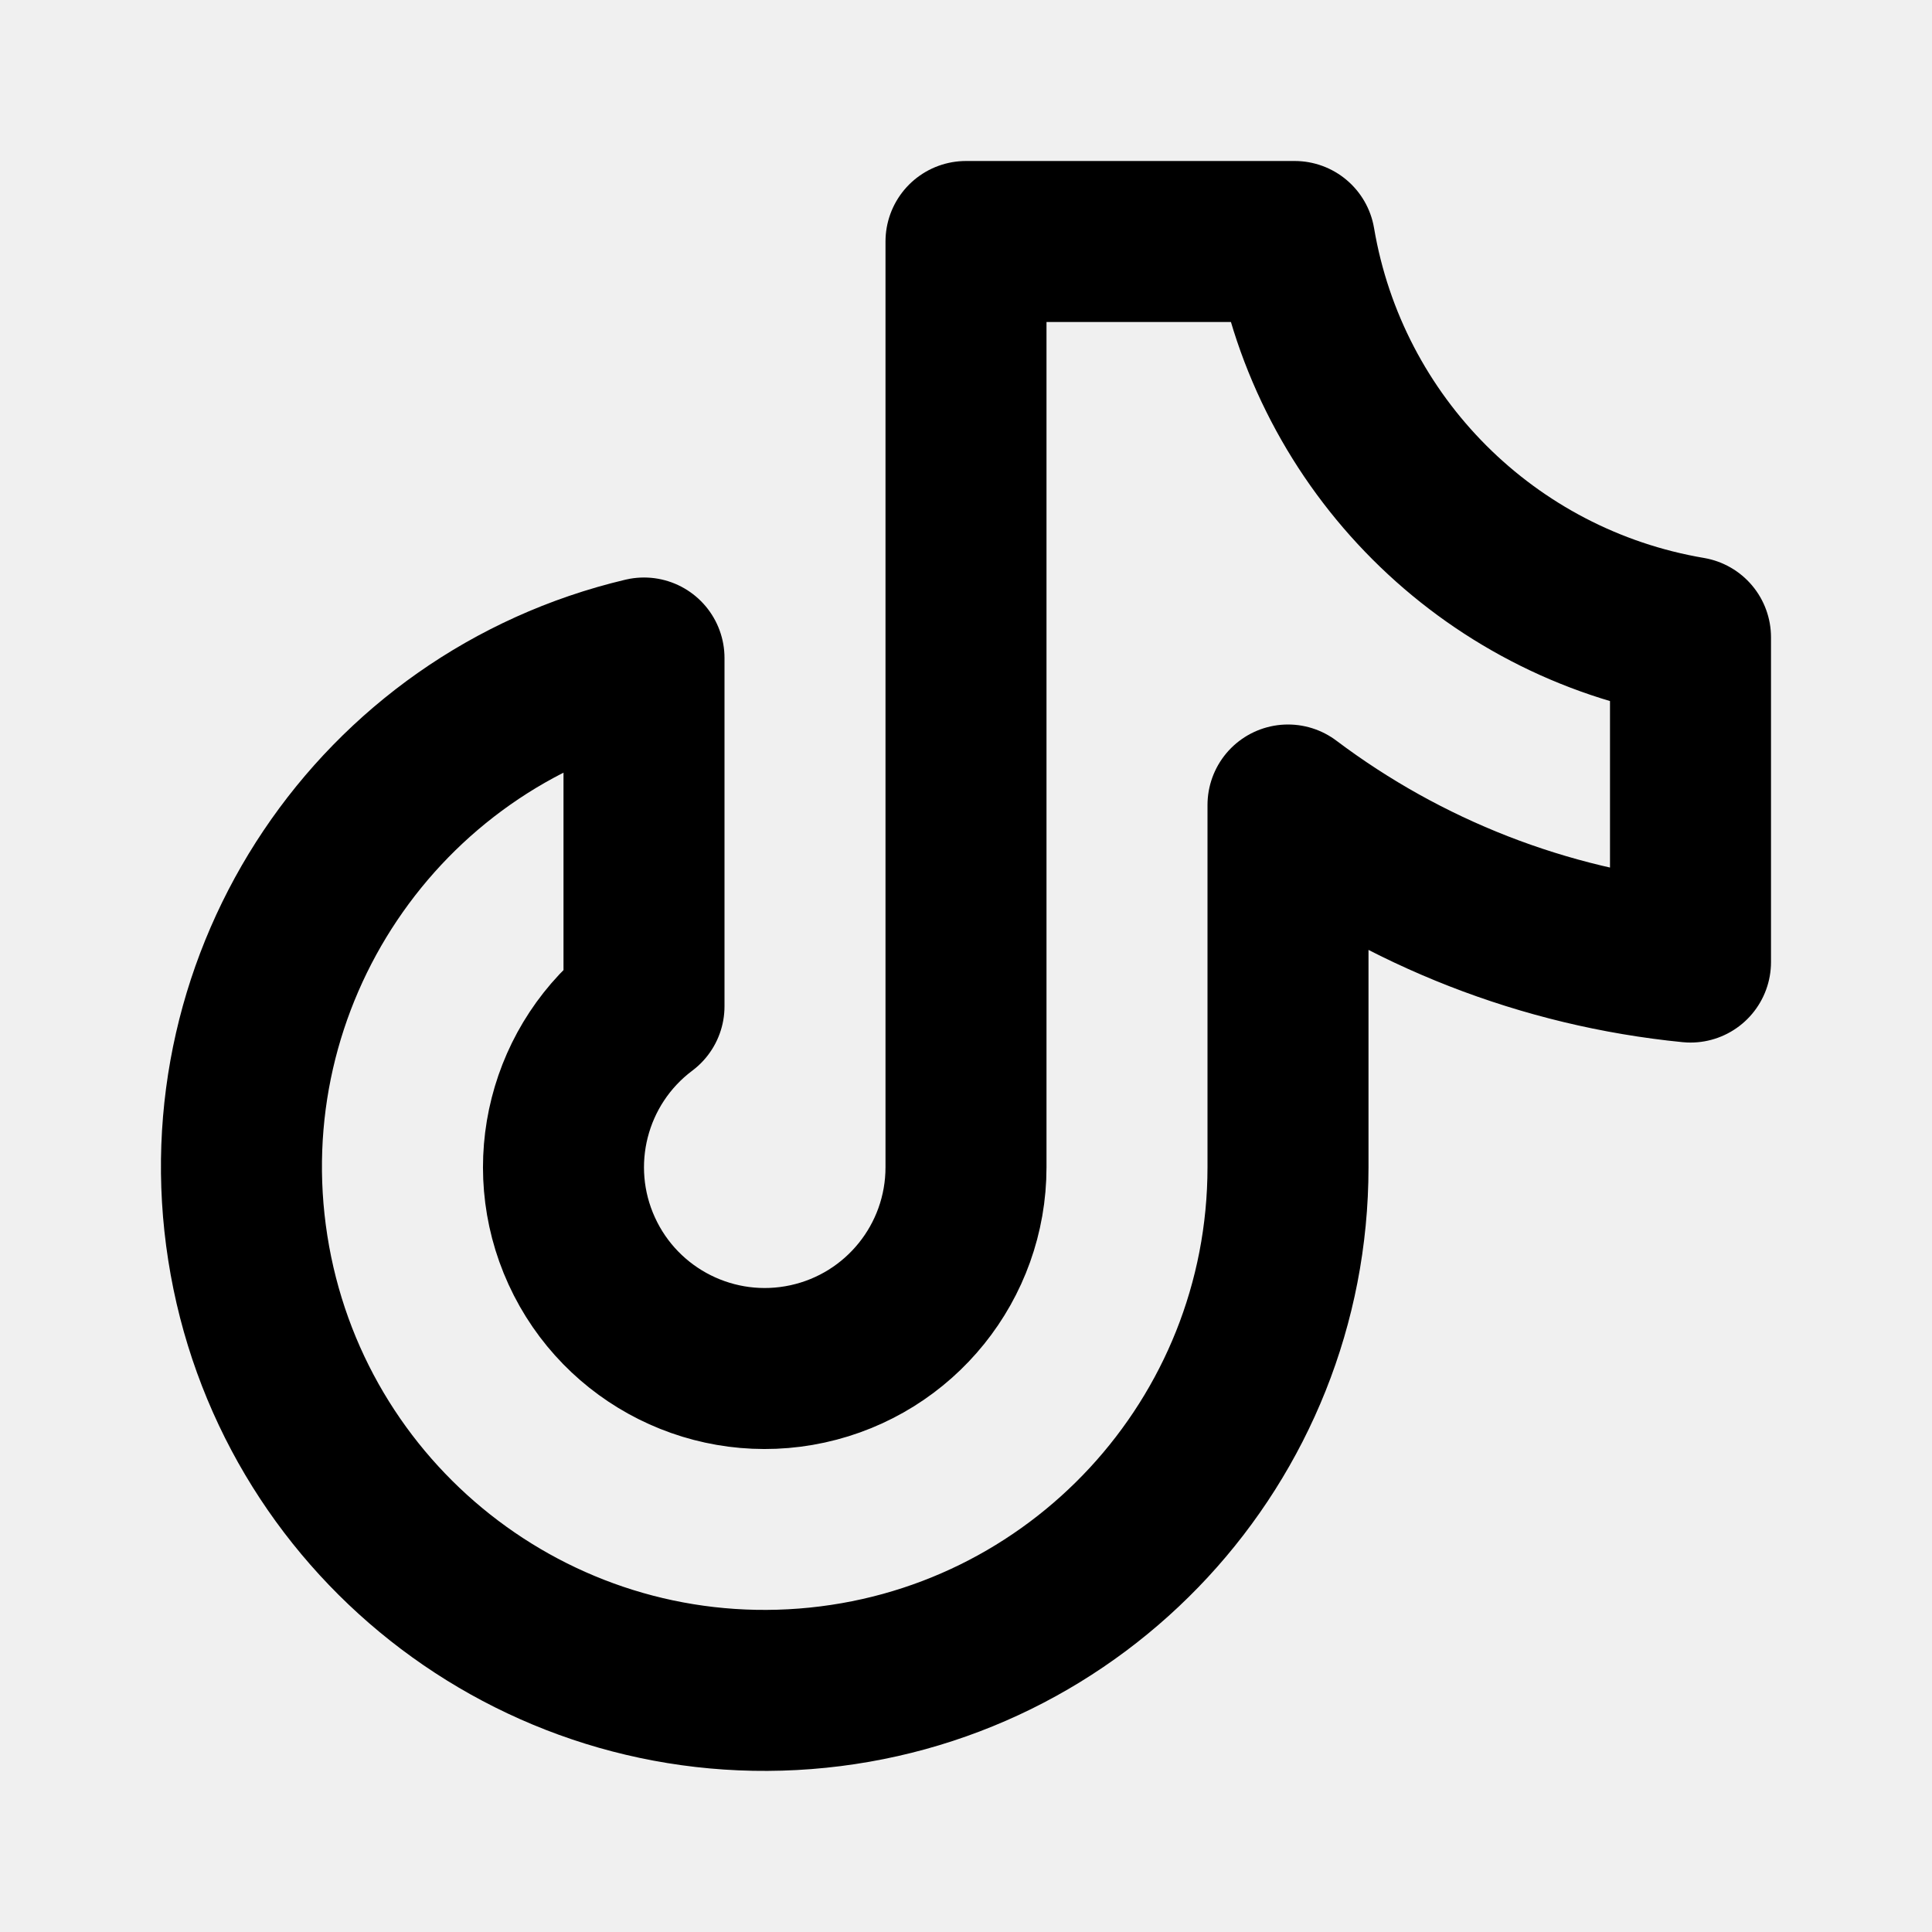
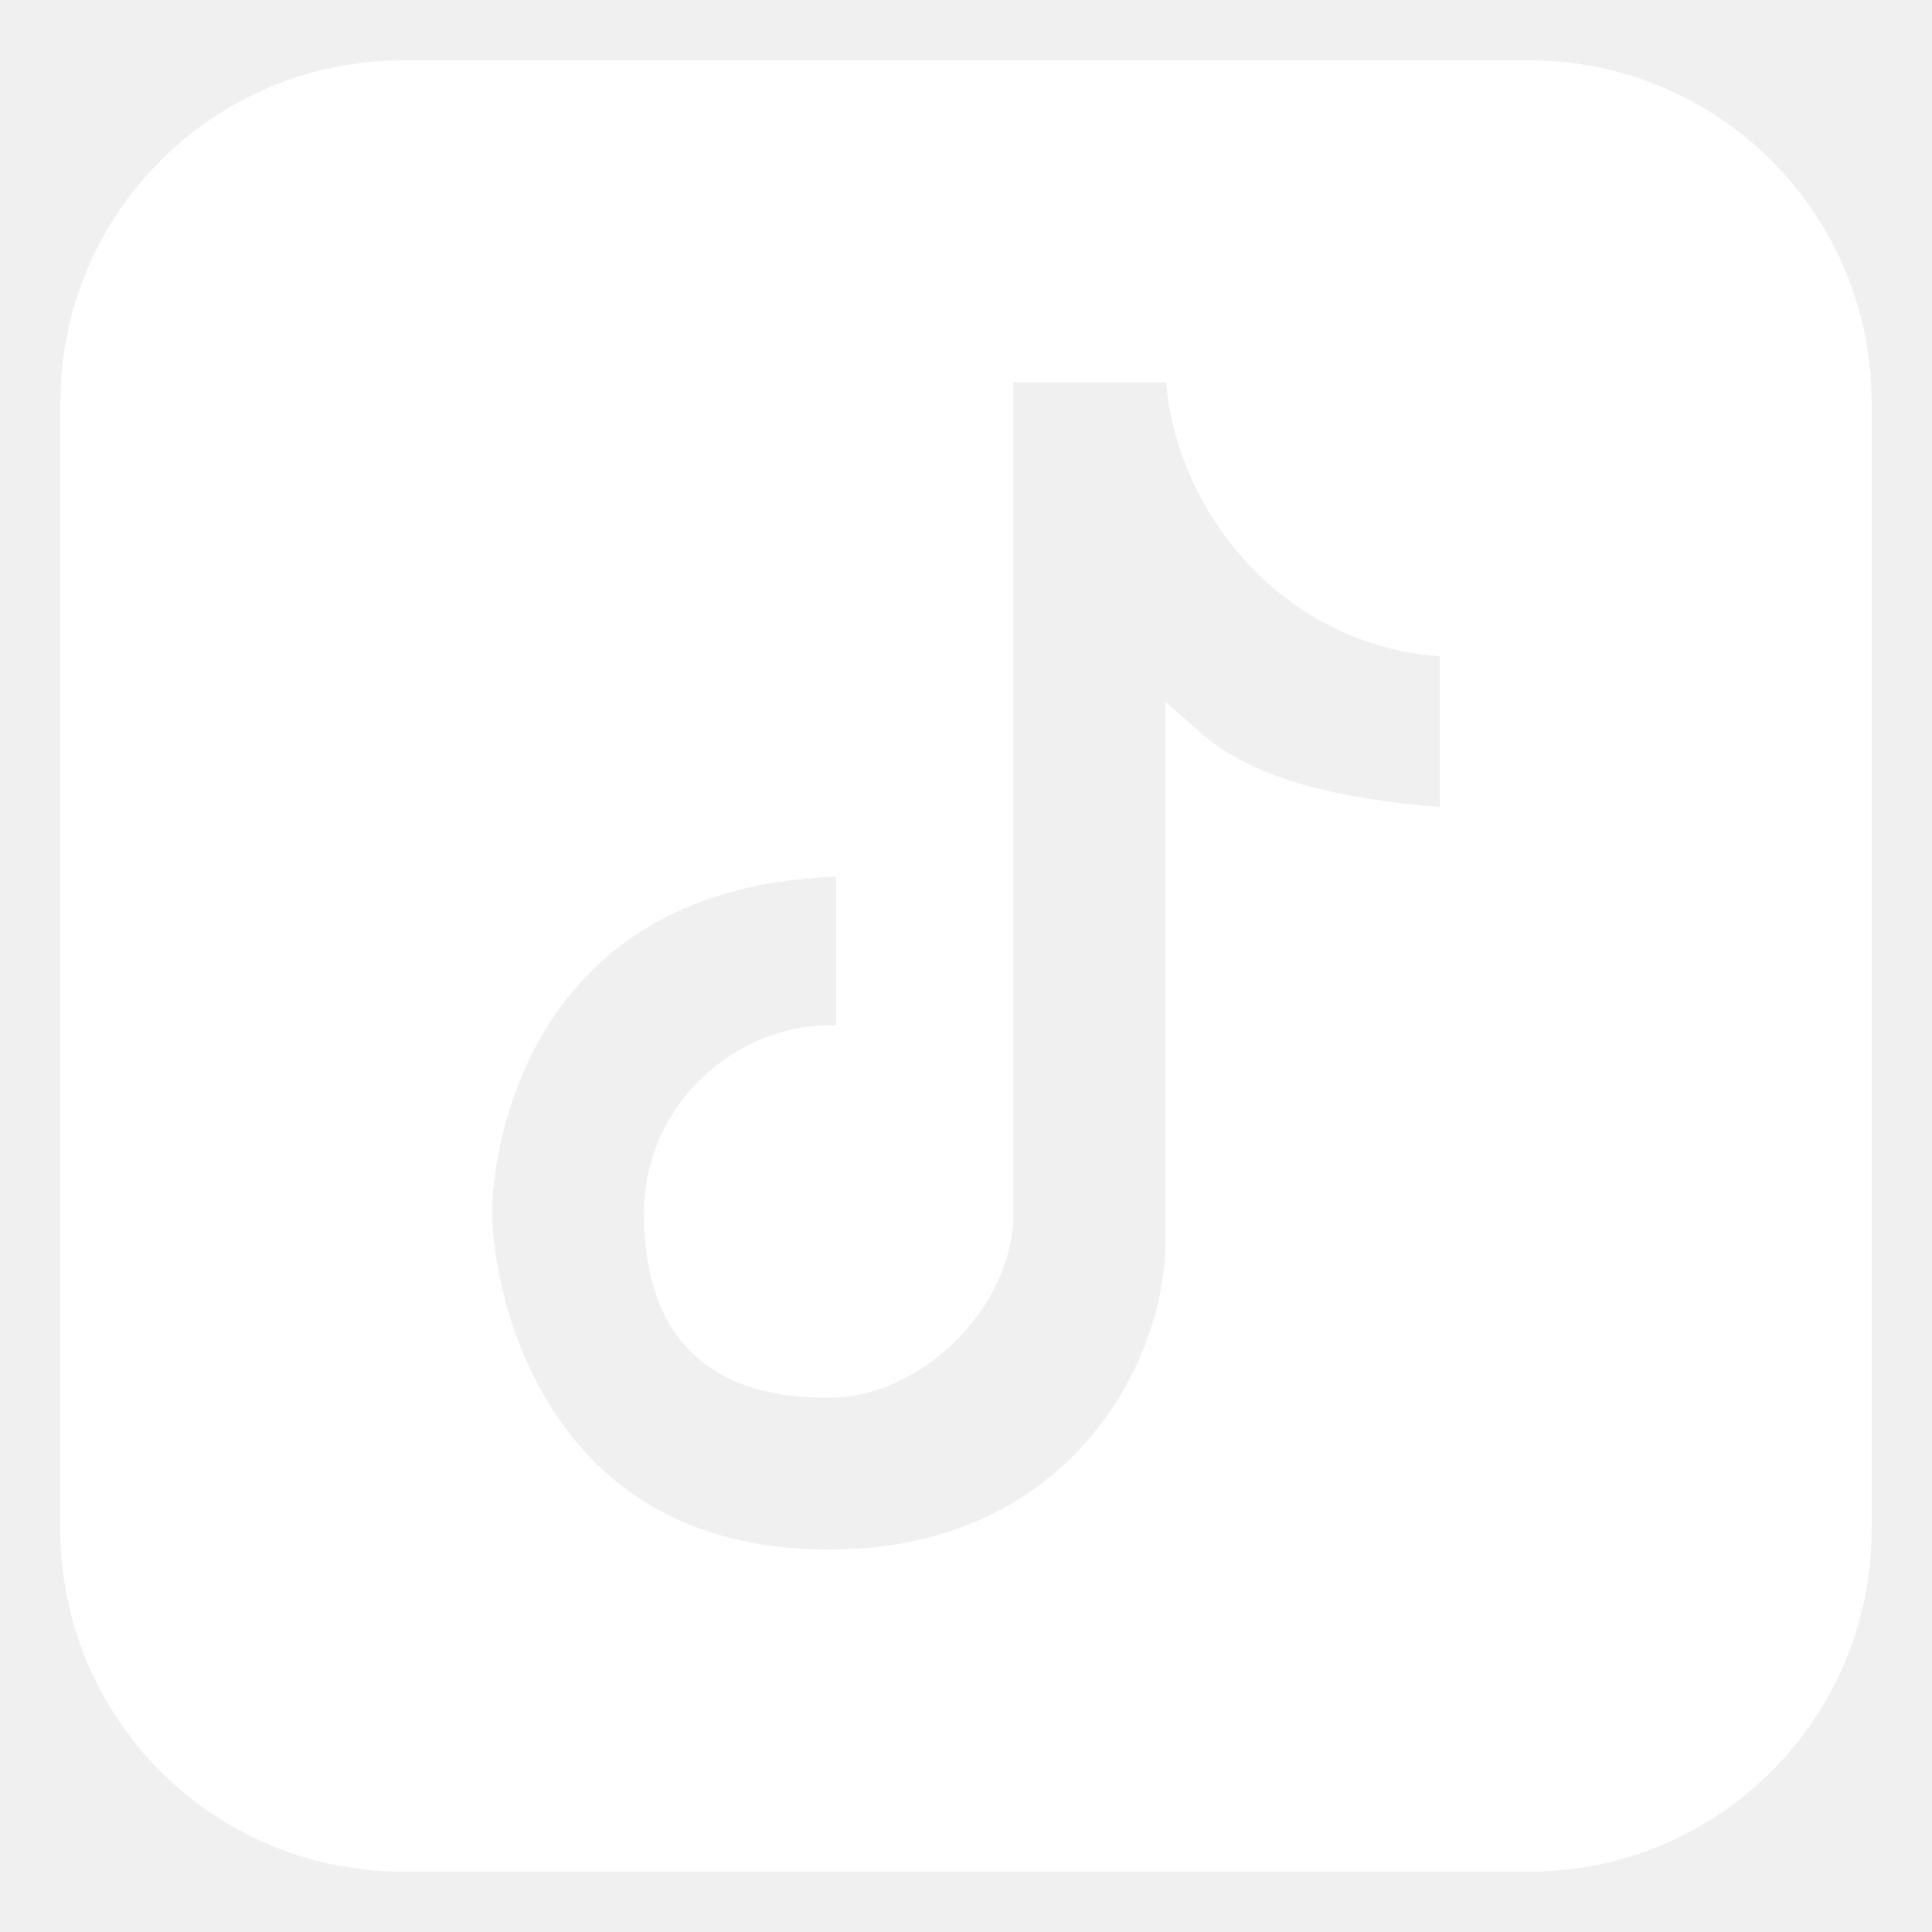
- <svg xmlns="http://www.w3.org/2000/svg" width="24" height="24" viewBox="0 0 24 24" fill="none" stroke="currentColor" stroke-width="2" stroke-linecap="round" stroke-linejoin="round" class="icon icon-tabler icons-tabler-outline icon-tabler-brand-tiktok">
-   <path stroke="none" d="M0 0h24v24H0z" fill="none" />
-   <path d="M21 7.917v4.034a9.948 9.948 0 0 1 -5 -1.951v4.5a6.5 6.5 0 1 1 -8 -6.326v4.326a2.5 2.5 0 1 0 4 2v-11.5h4.083a6.005 6.005 0 0 0 4.917 4.917" />
+ <svg xmlns="http://www.w3.org/2000/svg" width="24" height="24" viewBox="0 0 24 24">
+   <path fill="#fff" fill-rule="evenodd" d="M5 1a4 4 0 0 0-4 4v14a4 4 0 0 0 4 4h14a4 4 0 0 0 4-4V5a4 4 0 0 0-4-4zm7.34 3.5h2.387c0 1.6 1.352 3.41 3.41 3.41v2.386c-1.417-.098-2.628-.33-3.41-1.023v6.136c0 1.705-1.348 4.091-4.431 4.091c-3.766 0-4.432-3.41-4.432-4.432s.6-4.432 4.772-4.432v2.387c-1.091-.231-2.386.681-2.386 2.045c0 1.705 1.023 2.046 2.046 2.046s2.045-1.023 2.045-2.046z" clip-rule="evenodd" stroke-width="0.5" stroke="#fff" />
</svg>
